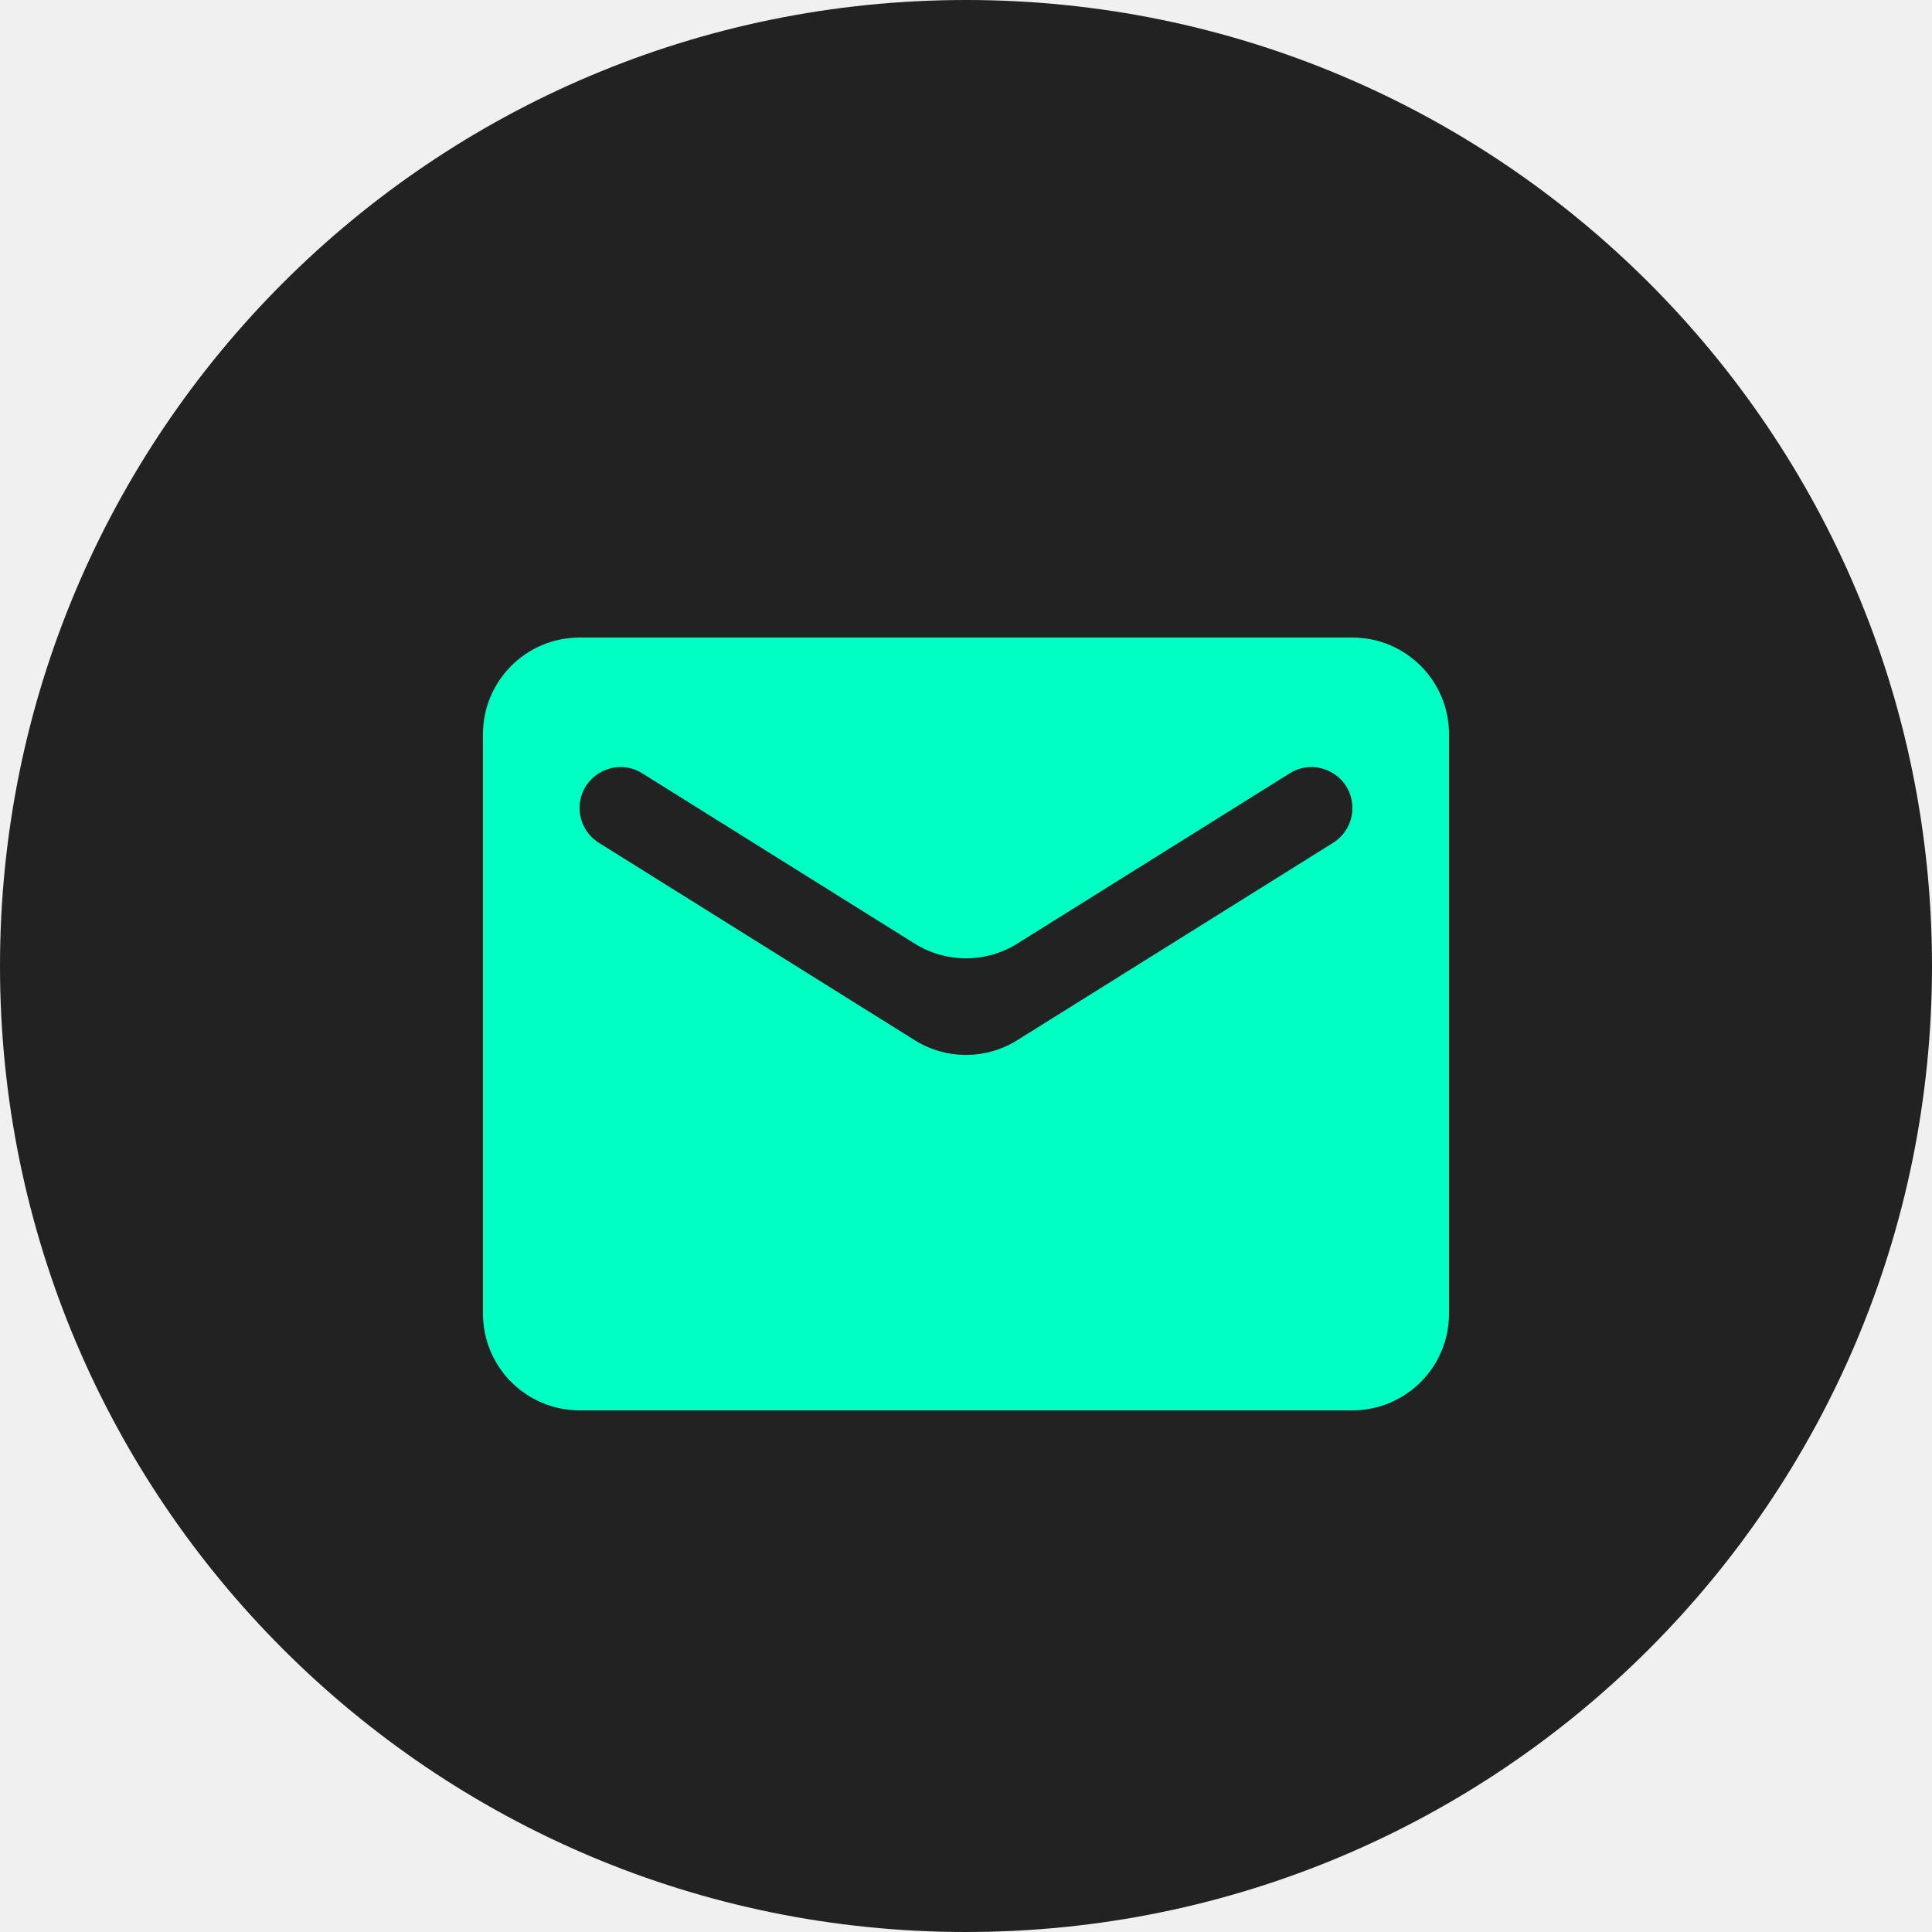
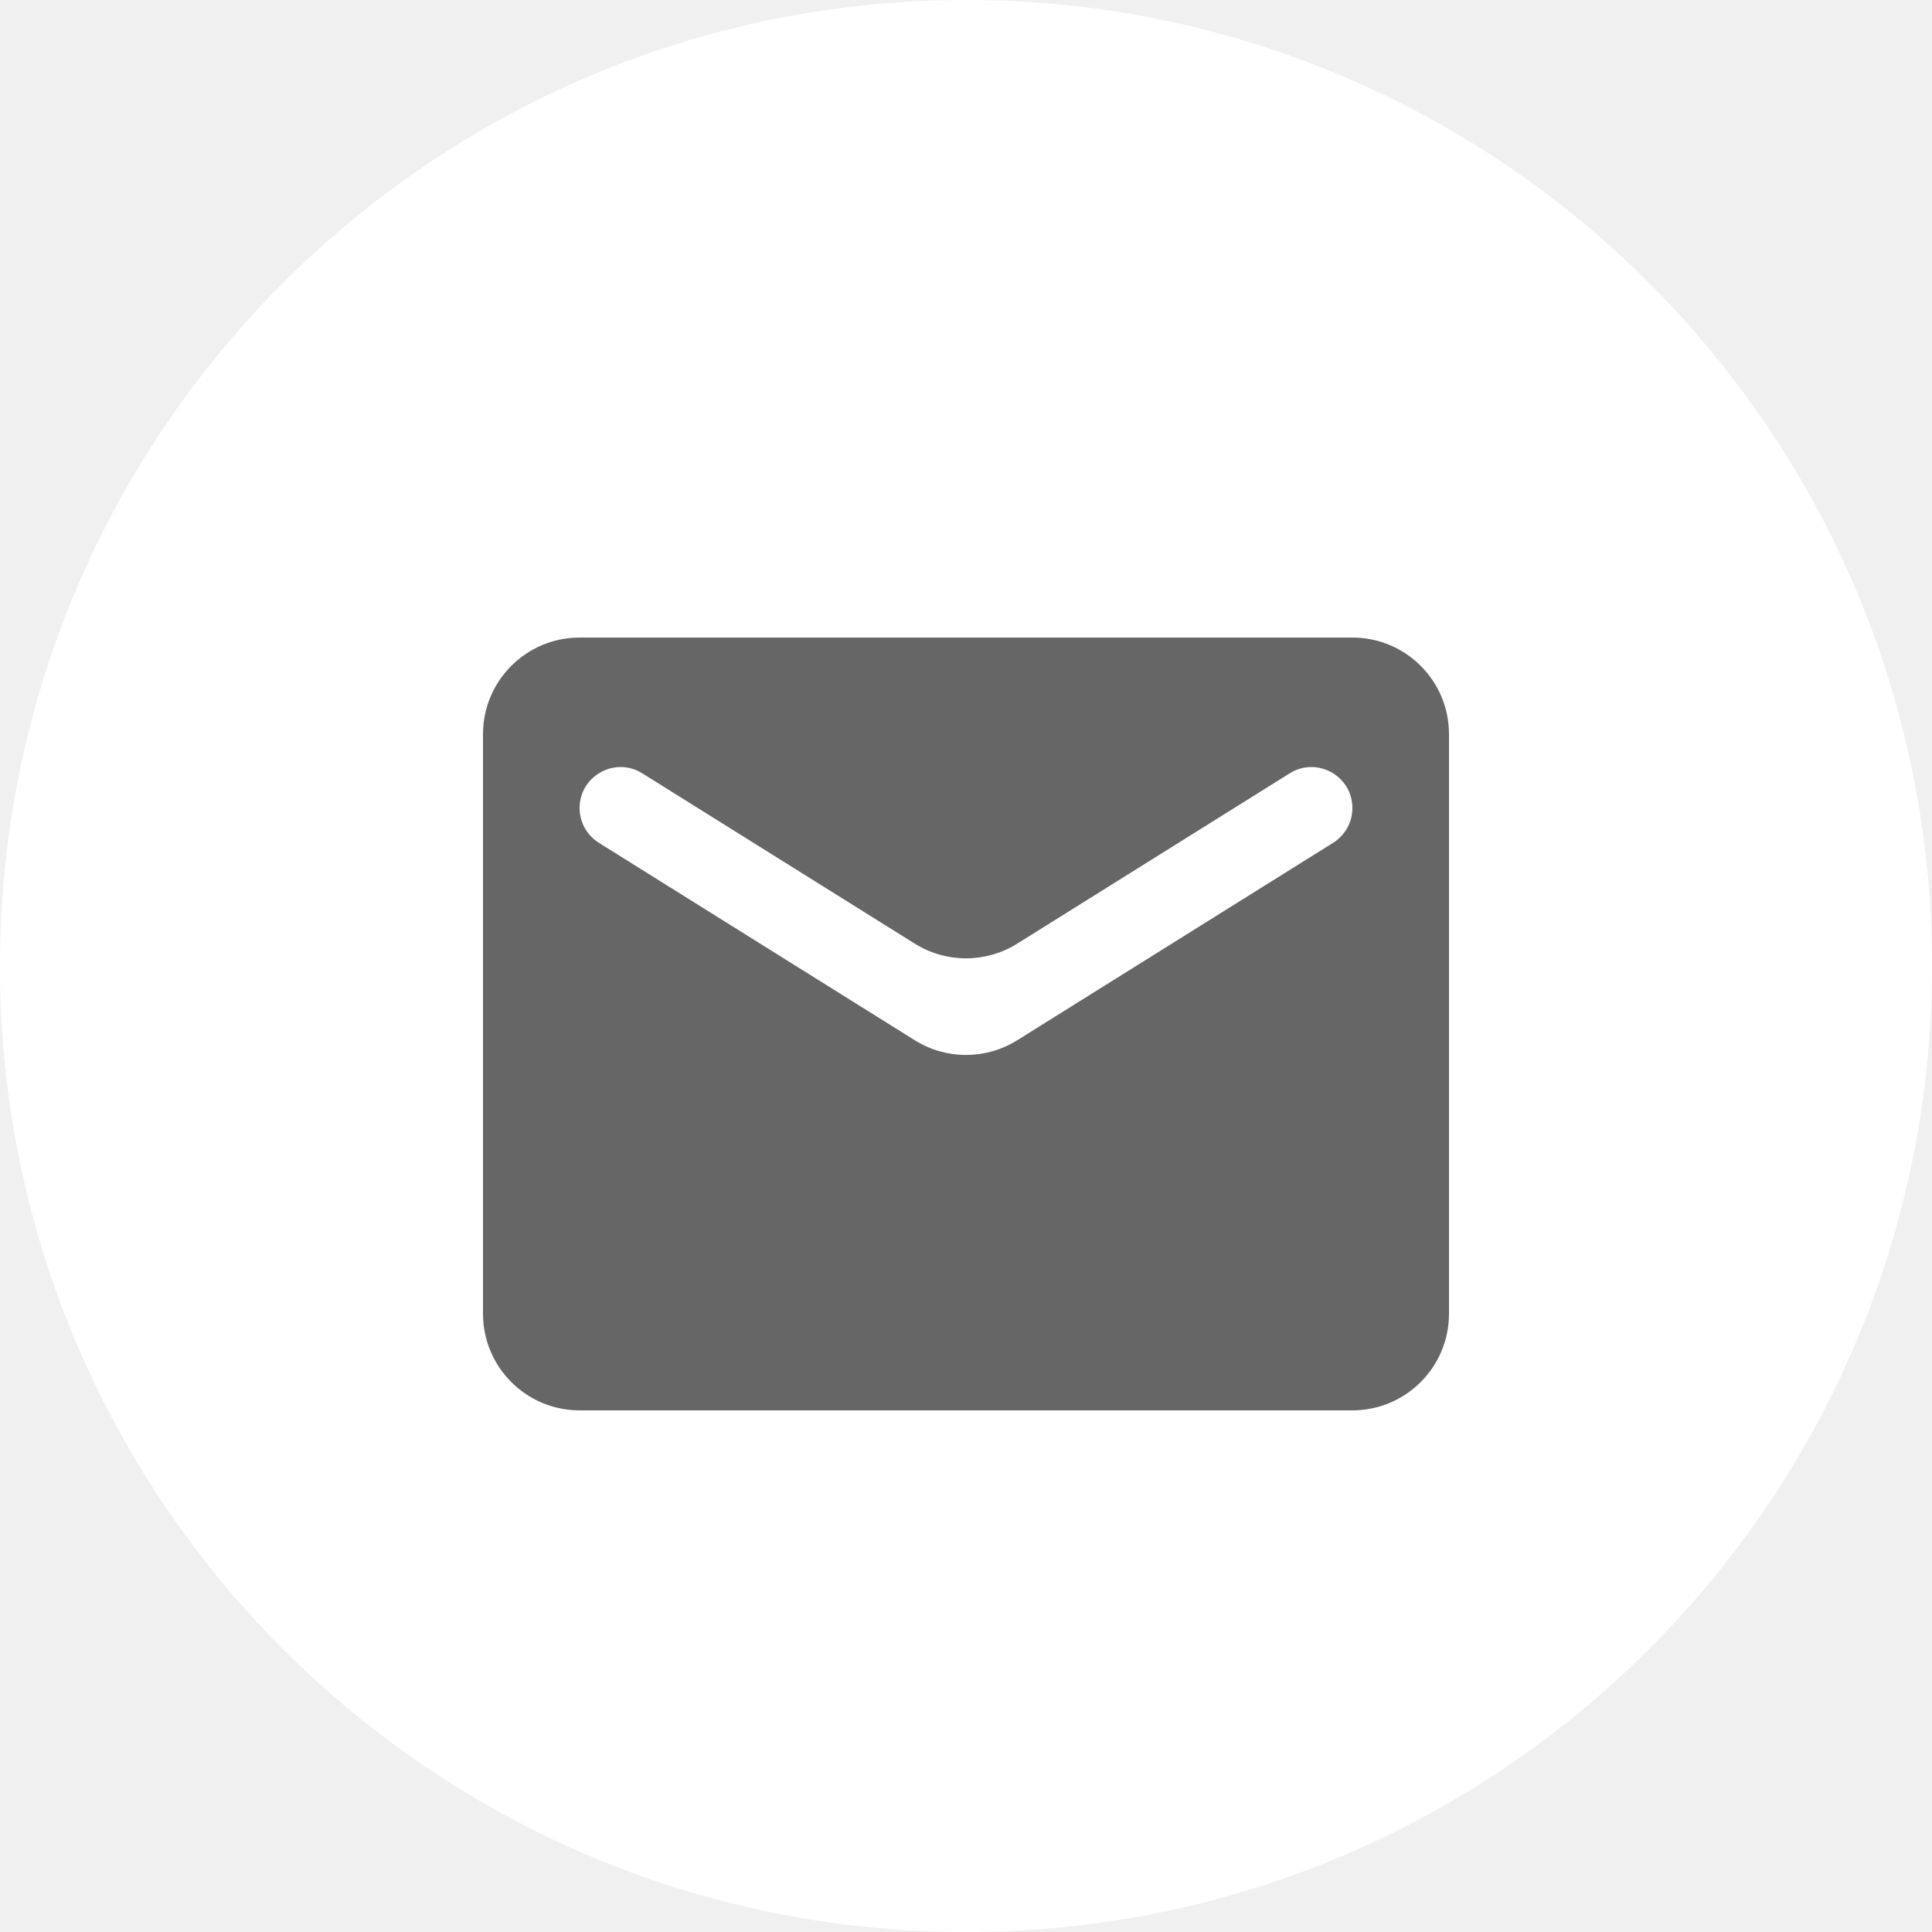
<svg xmlns="http://www.w3.org/2000/svg" width="100" height="100" viewBox="0 0 100 100" fill="none">
-   <circle cx="50" cy="50" r="50" fill="#222222" />
-   <path d="M75 38C75 35.239 72.761 33 70 33H30C27.239 33 25 35.239 25 38V68C25 70.761 27.239 73 30 73H70C72.761 73 75 70.761 75 68V38ZM70 41.825C70 42.556 69.623 43.235 69.004 43.623L52.65 53.844C51.029 54.857 48.971 54.857 47.35 53.844L30.996 43.623C30.377 43.235 30 42.556 30 41.825V41.825C30 40.16 31.832 39.145 33.244 40.027L47.35 48.844C48.971 49.857 51.029 49.857 52.65 48.844L66.756 40.027C68.168 39.145 70 40.16 70 41.825V41.825Z" fill="#00FFC2" />
+   <circle cx="50" cy="50" r="50" fill="white" />
+   <path d="M75 38C75 35.239 72.761 33 70 33H30C27.239 33 25 35.239 25 38V68C25 70.761 27.239 73 30 73H70C72.761 73 75 70.761 75 68V38ZM70 41.825C70 42.556 69.623 43.235 69.004 43.623L52.65 53.844C51.029 54.857 48.971 54.857 47.35 53.844L30.996 43.623C30.377 43.235 30 42.556 30 41.825V41.825C30 40.16 31.832 39.145 33.244 40.027L47.35 48.844C48.971 49.857 51.029 49.857 52.65 48.844L66.756 40.027C68.168 39.145 70 40.16 70 41.825V41.825Z" fill="#666666" />
</svg>
